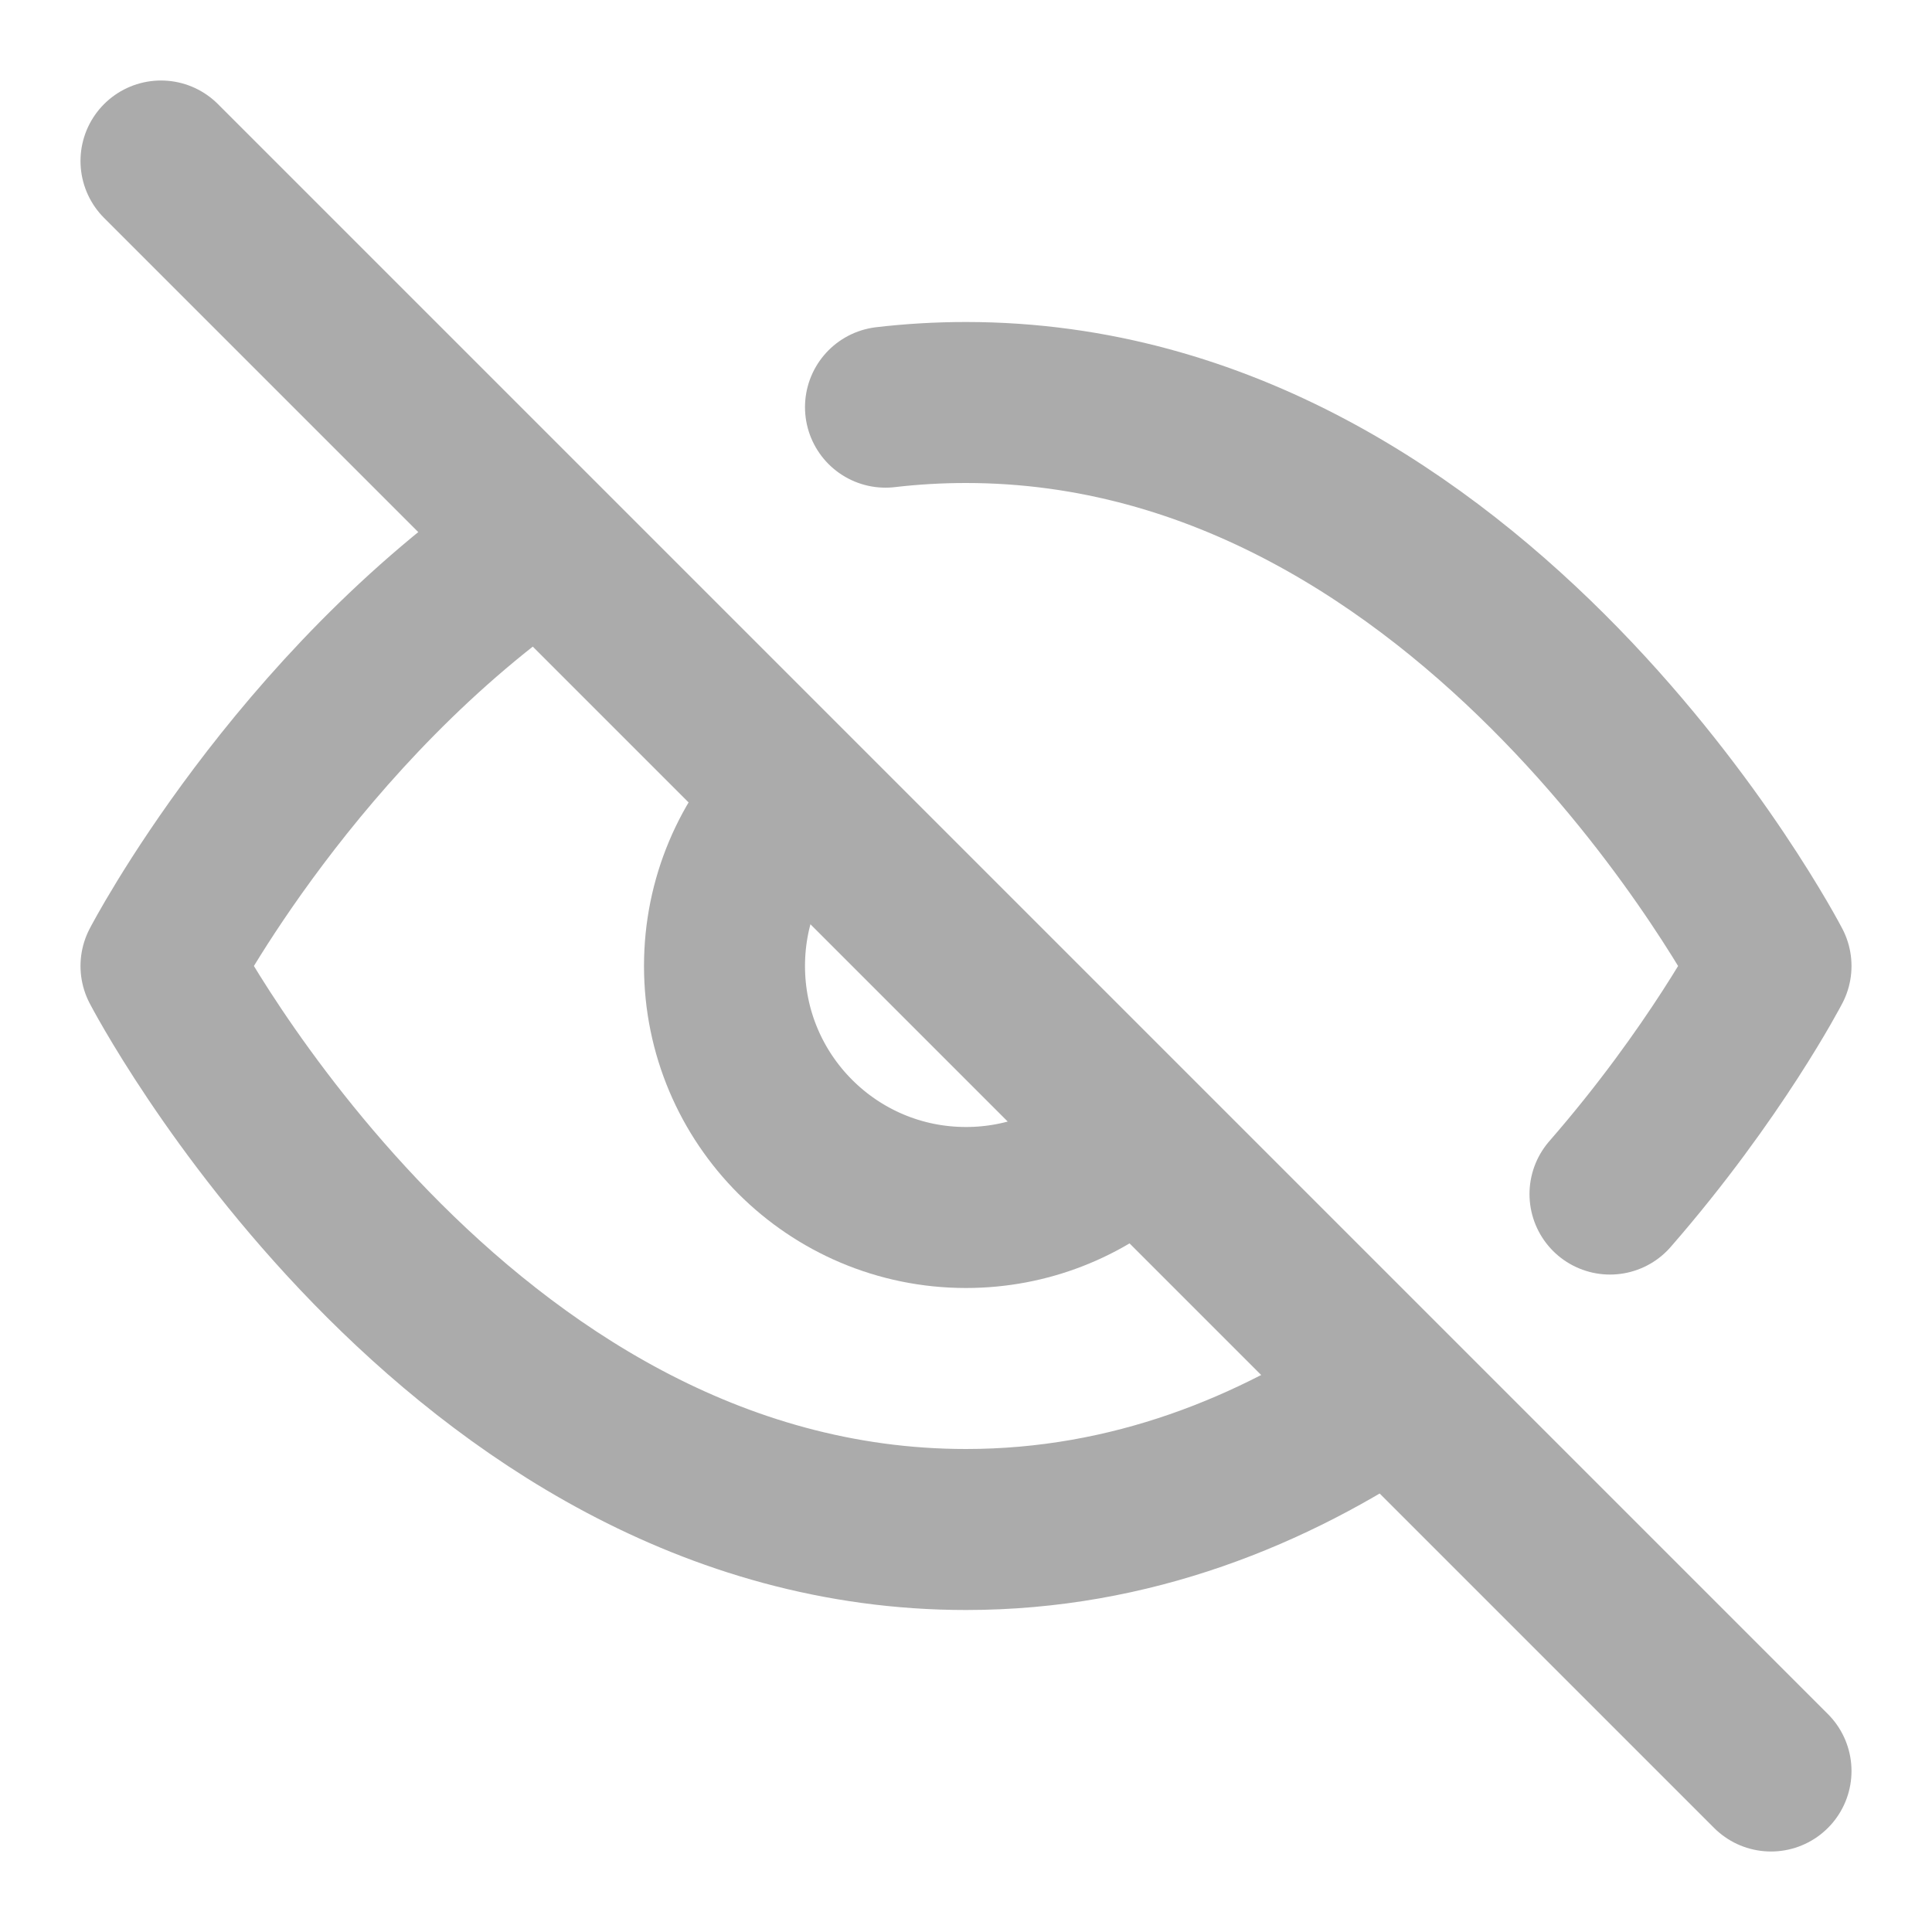
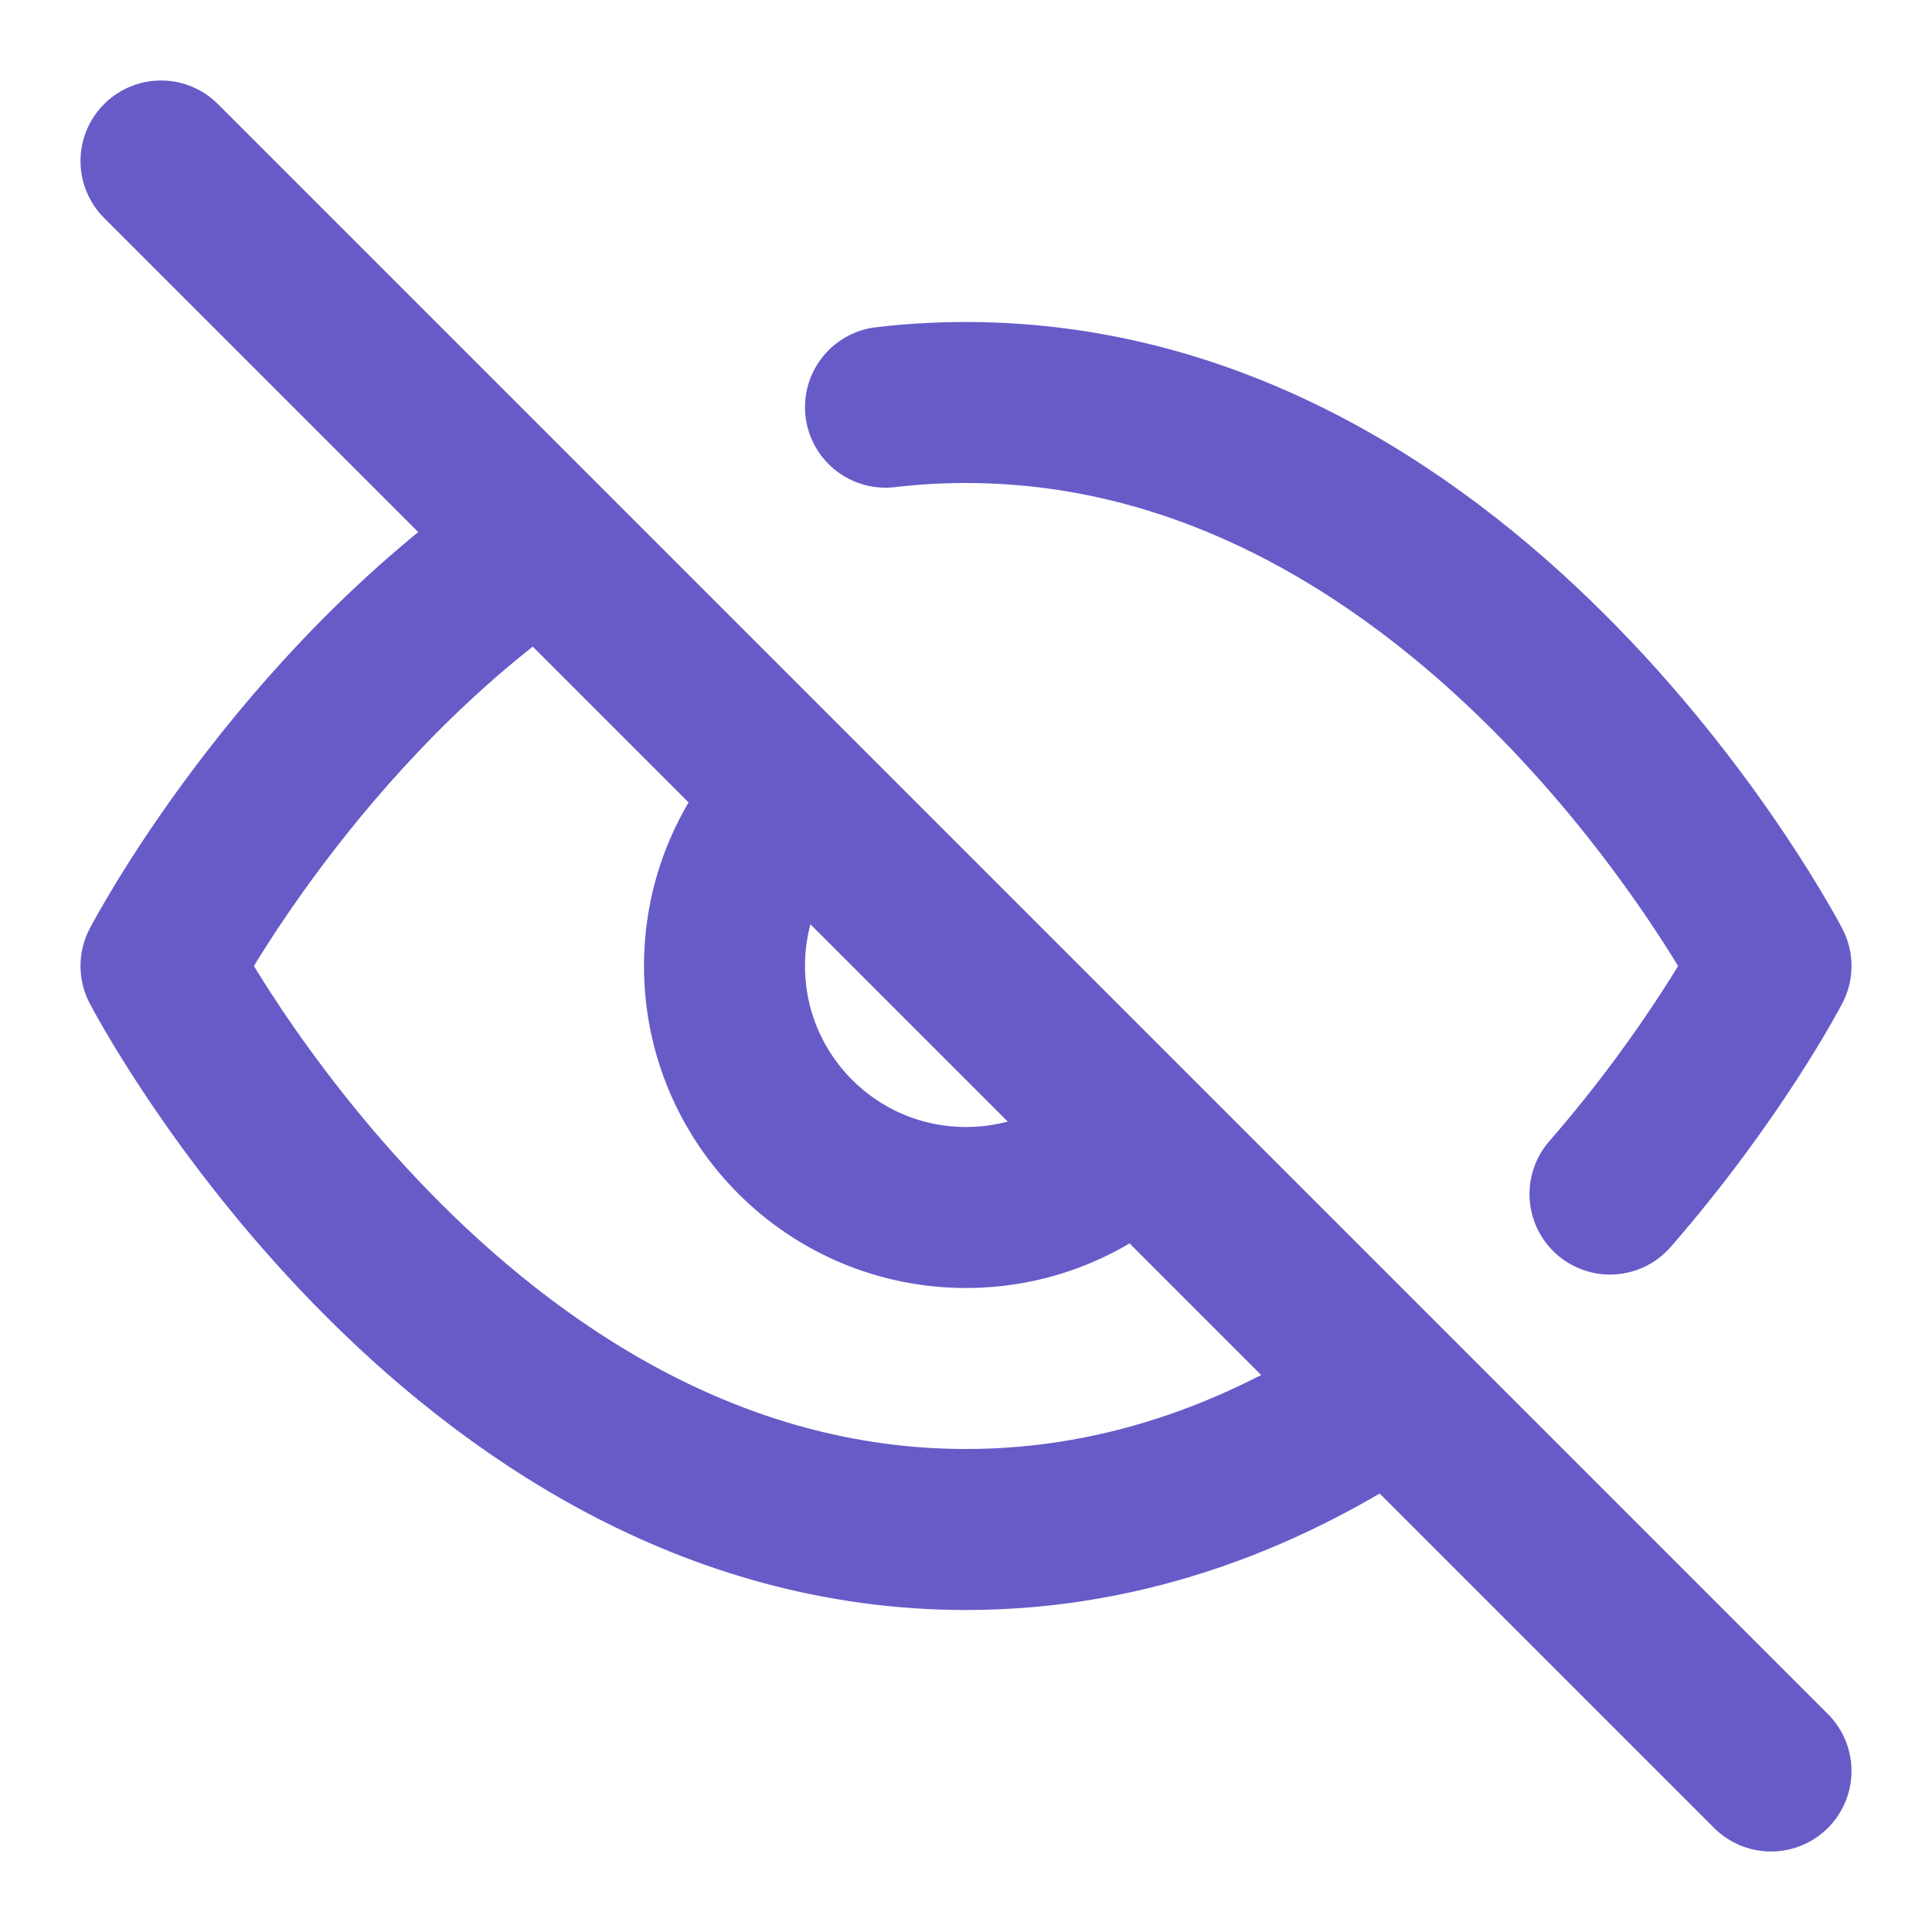
<svg xmlns="http://www.w3.org/2000/svg" fill="none" height="24" viewBox="0 0 24 24" width="24">
-   <g stroke="#ABABAB" stroke-linecap="round" stroke-linejoin="round" stroke-width="2">
+   <g stroke="#675bc8" stroke-linecap="round" stroke-linejoin="round" stroke-width="2">
    <path d="m2 2 20 20" />
    <path d="m6.713 6.723c-3.048 2.073-4.713 5.277-4.713 5.277s3.636 7 10 7c2.05 0 3.817-.727 5.271-1.712m-6.271-12.23c.325-.038.659-.058 1-.058 6.364 0 10 7 10 7s-.692 1.332-2 2.833" />
    <path d="m14 14.236c-.531.475-1.232.764-2 .764-1.657 0-3-1.343-3-3 0-.824.332-1.57.869-2.112" />
  </g>
</svg>
